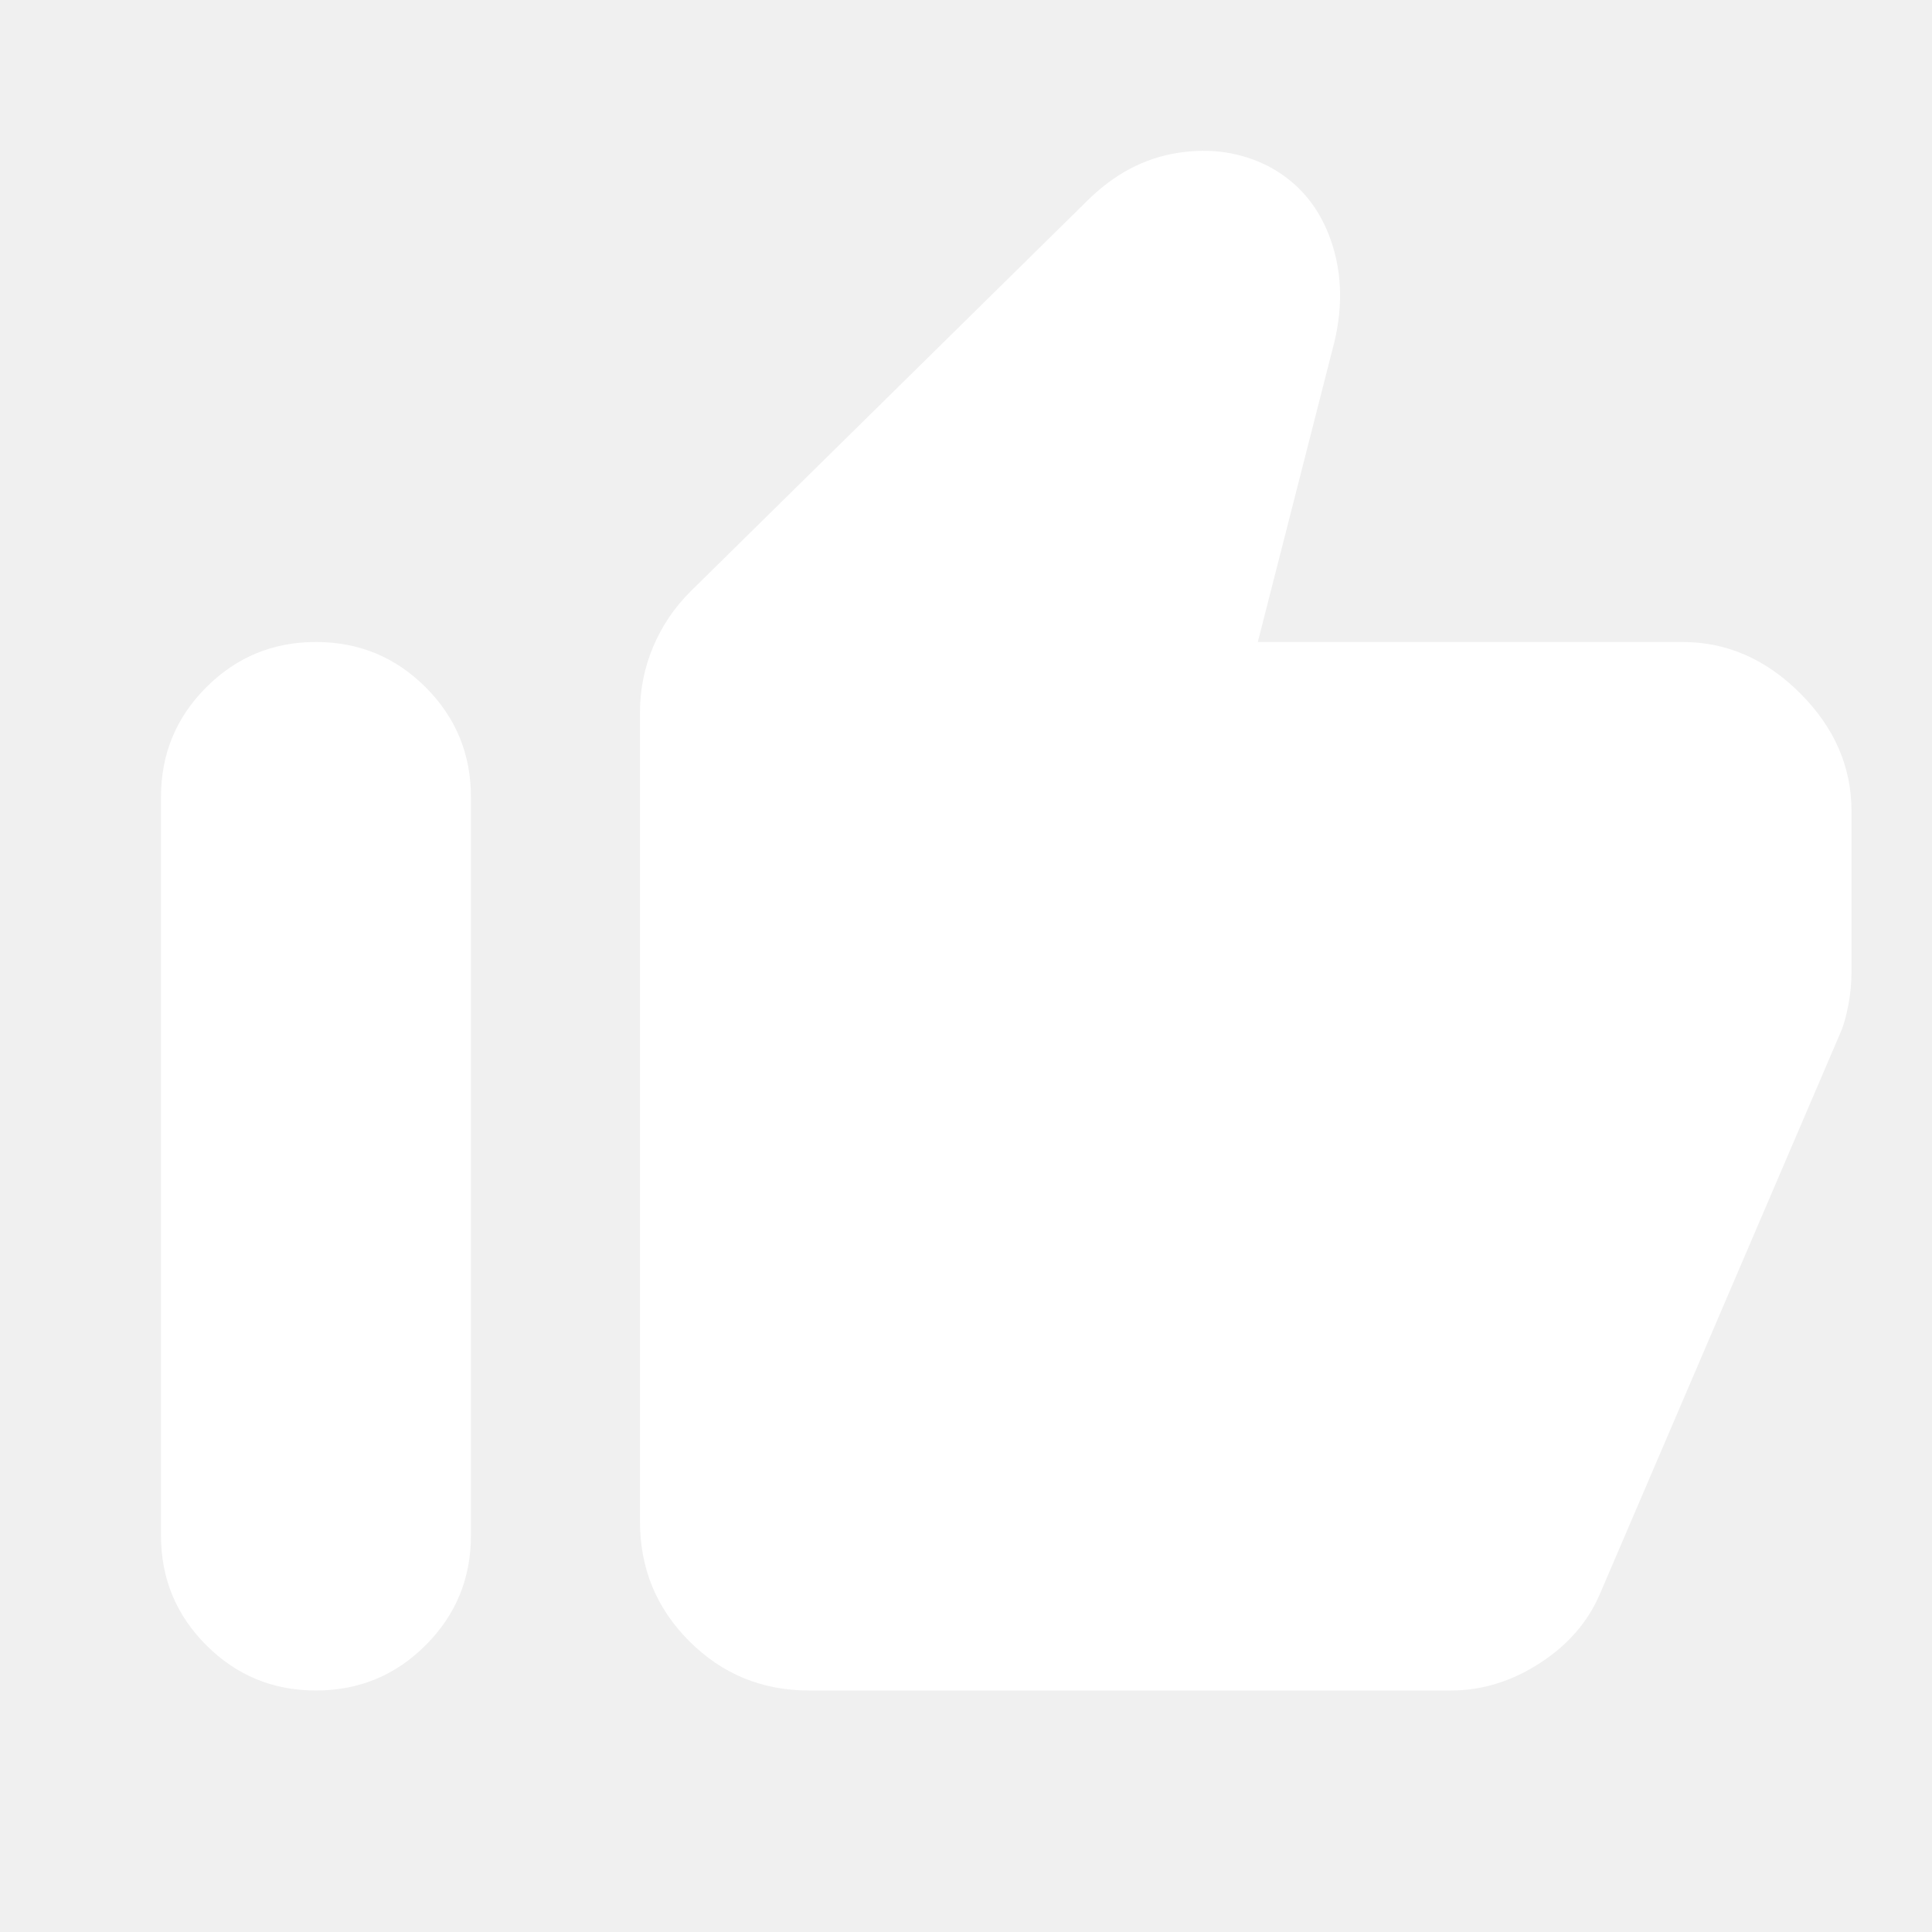
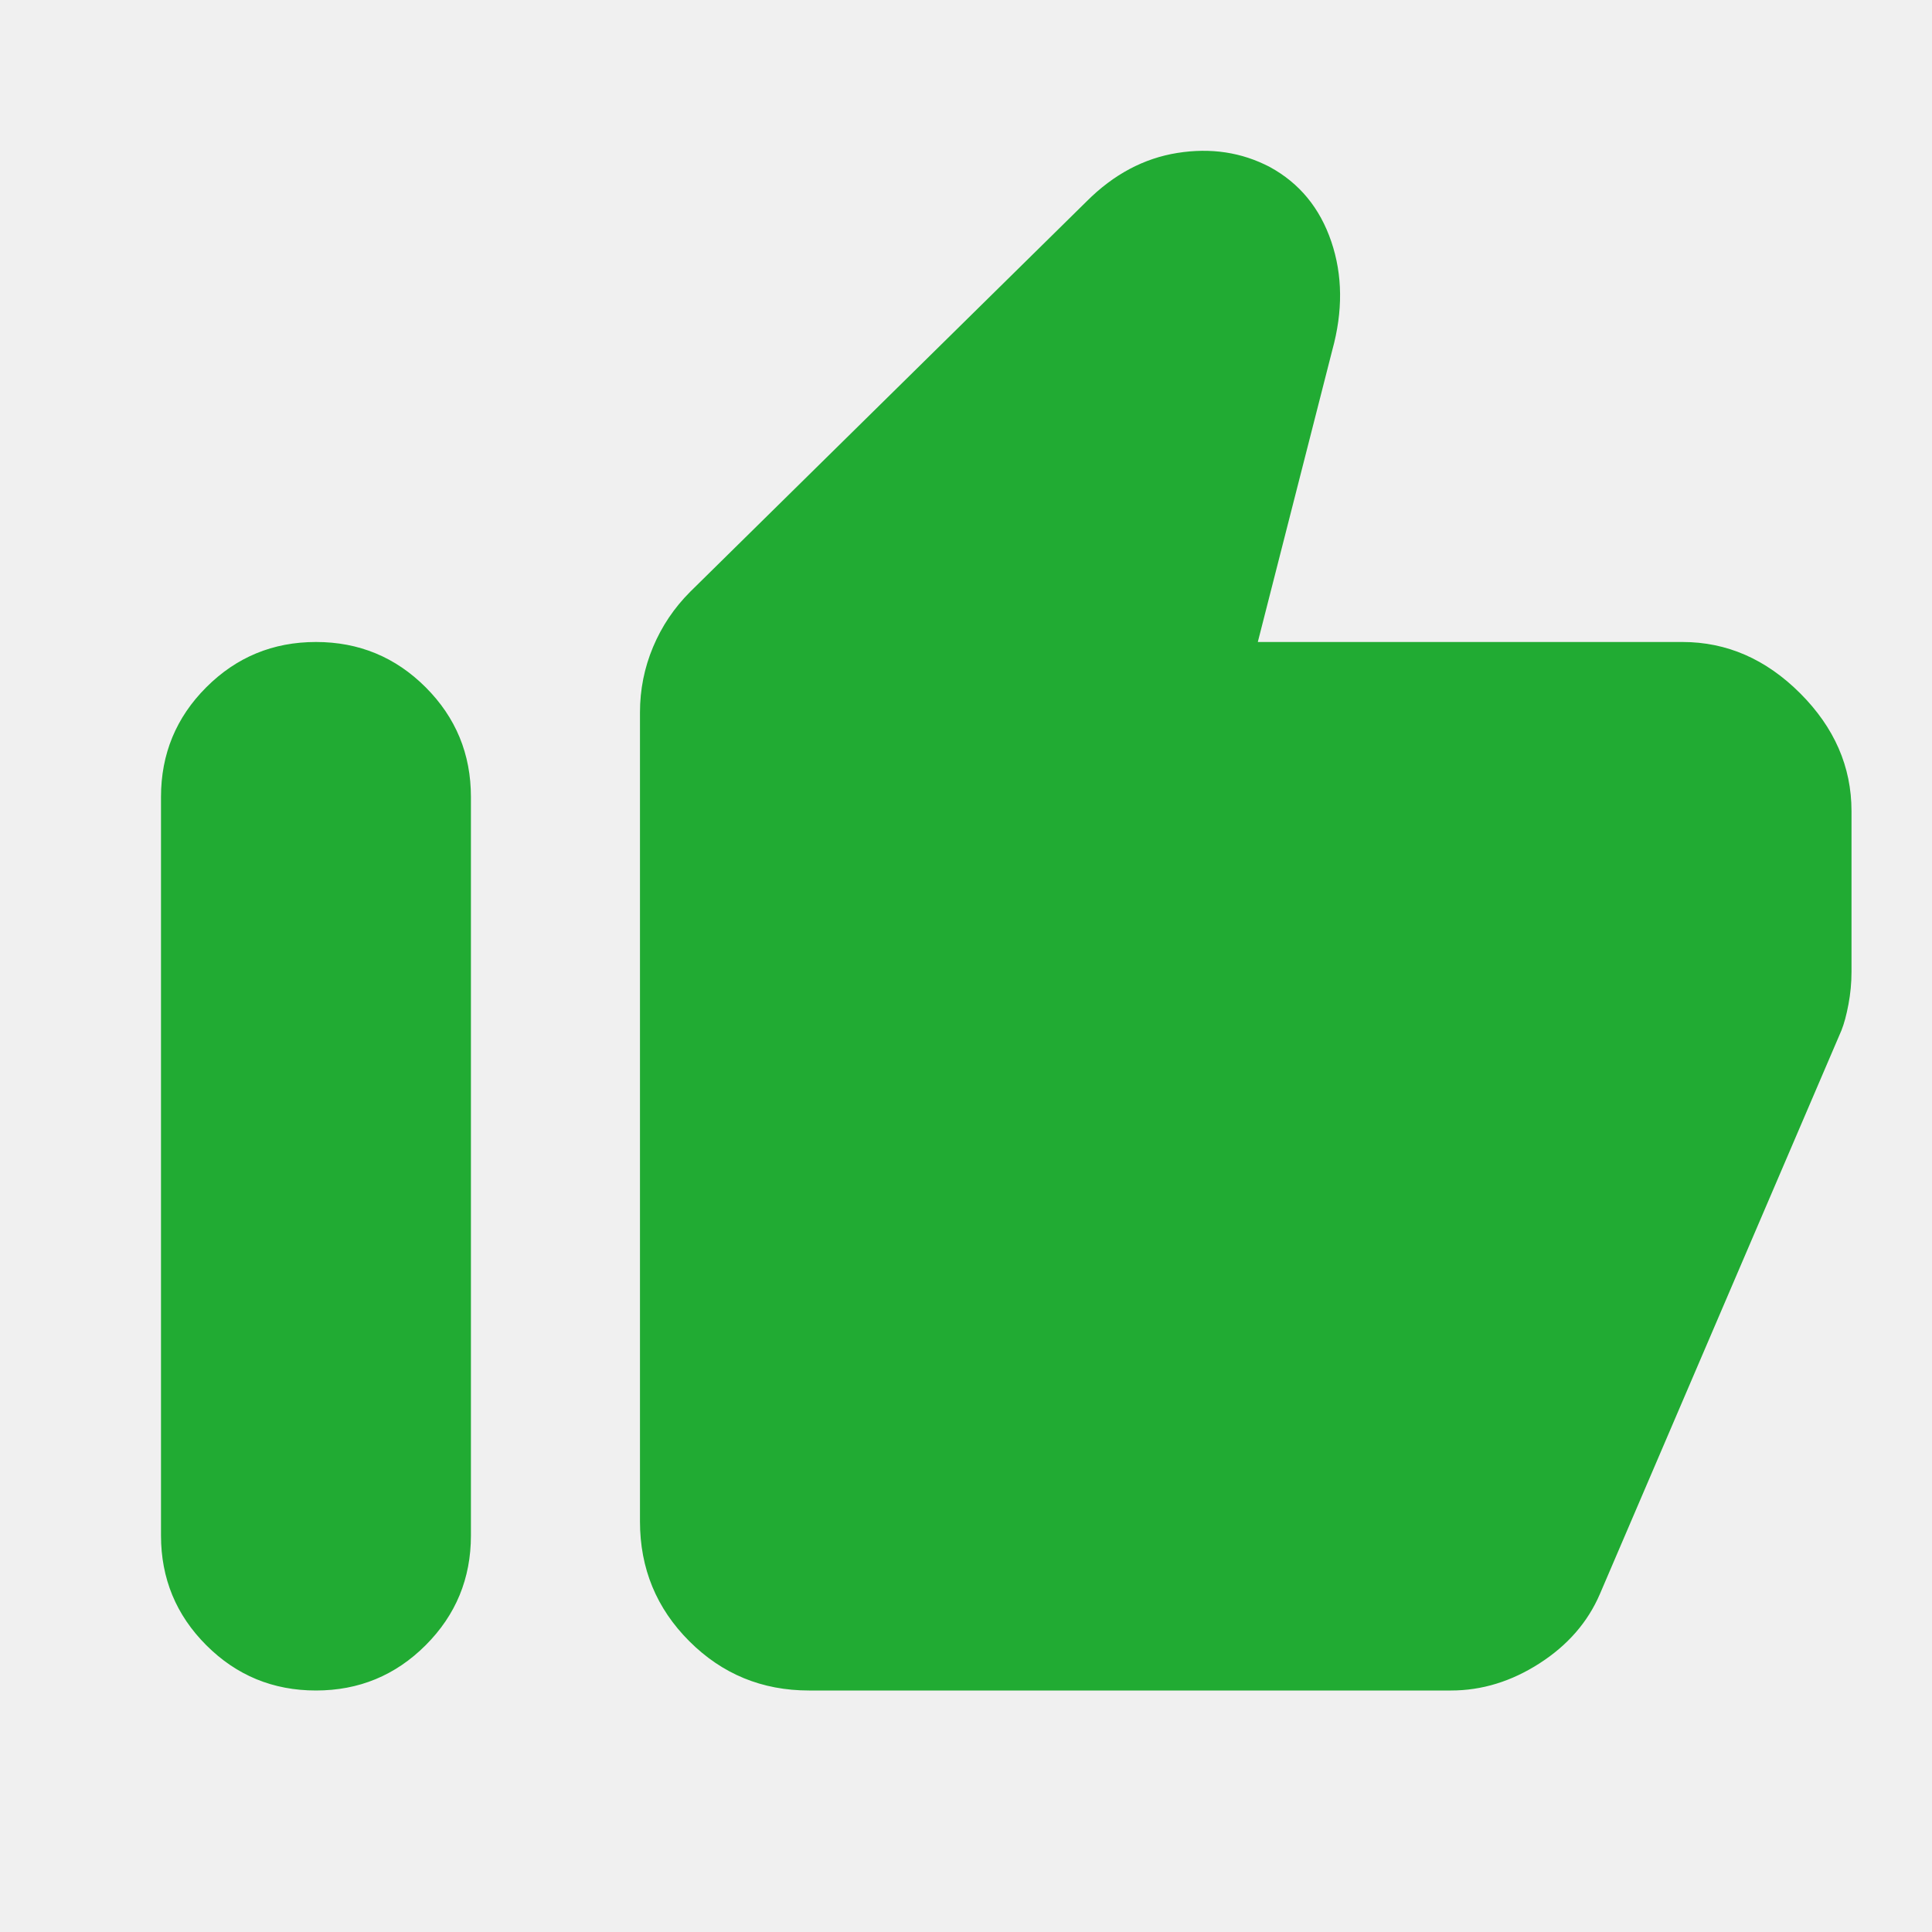
- <svg xmlns="http://www.w3.org/2000/svg" height="20" viewBox="0 -960 960 960" width="20" fill="#fff">
+ <svg xmlns="http://www.w3.org/2000/svg" height="20" viewBox="0 -960 960 960" width="20" fill="#21ab33">
  <path d="M402-120q-35 0-59.5-24.5T318-204v-402q0-17 6.5-32.5T343-666l197-194q20-20 45-24t46 7q22 12 30.5 37t.5 54l-37 145h211q33 0 58.5 25.5T920-557v80q0 8-1.5 16t-3.5 13L795-168q-9 21-30 34.5T721-120H402Zm-245 0q-32 0-54.5-22.5T80-197v-367q0-32 22.5-54.5T157-641q32 0 54.5 22.5T234-564v367q0 32-22.5 54.5T157-120Z" />
</svg>
